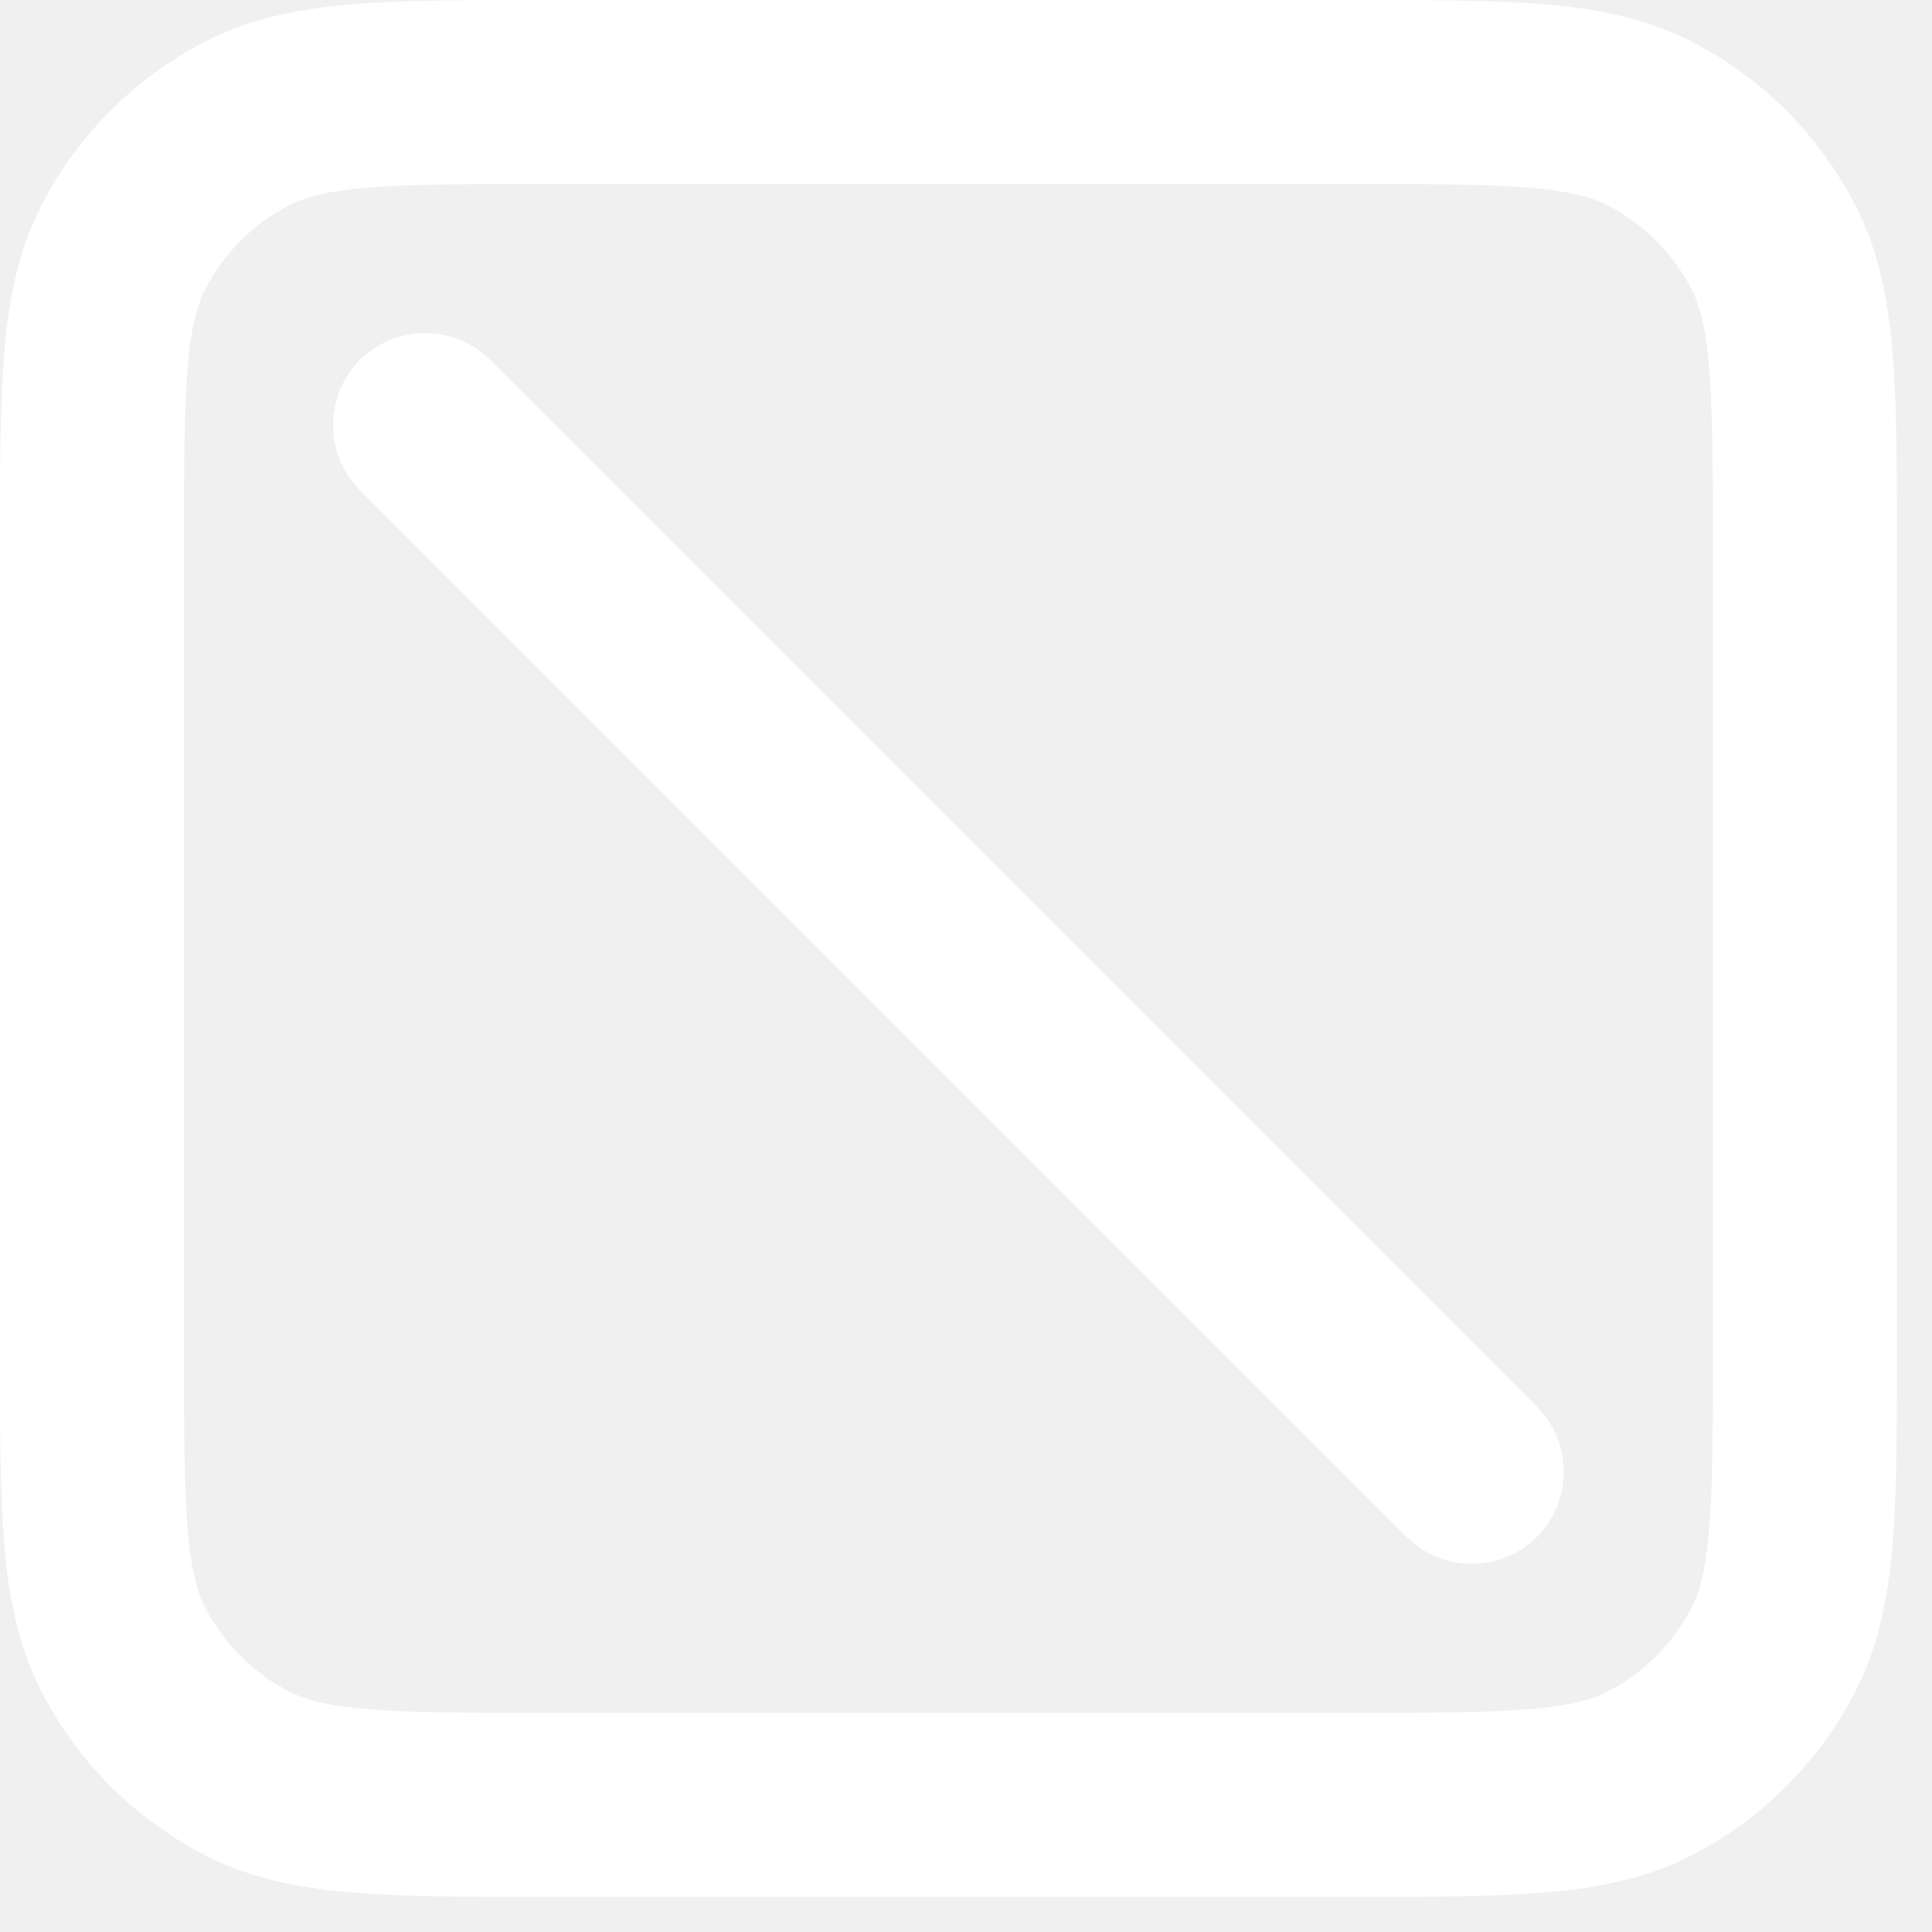
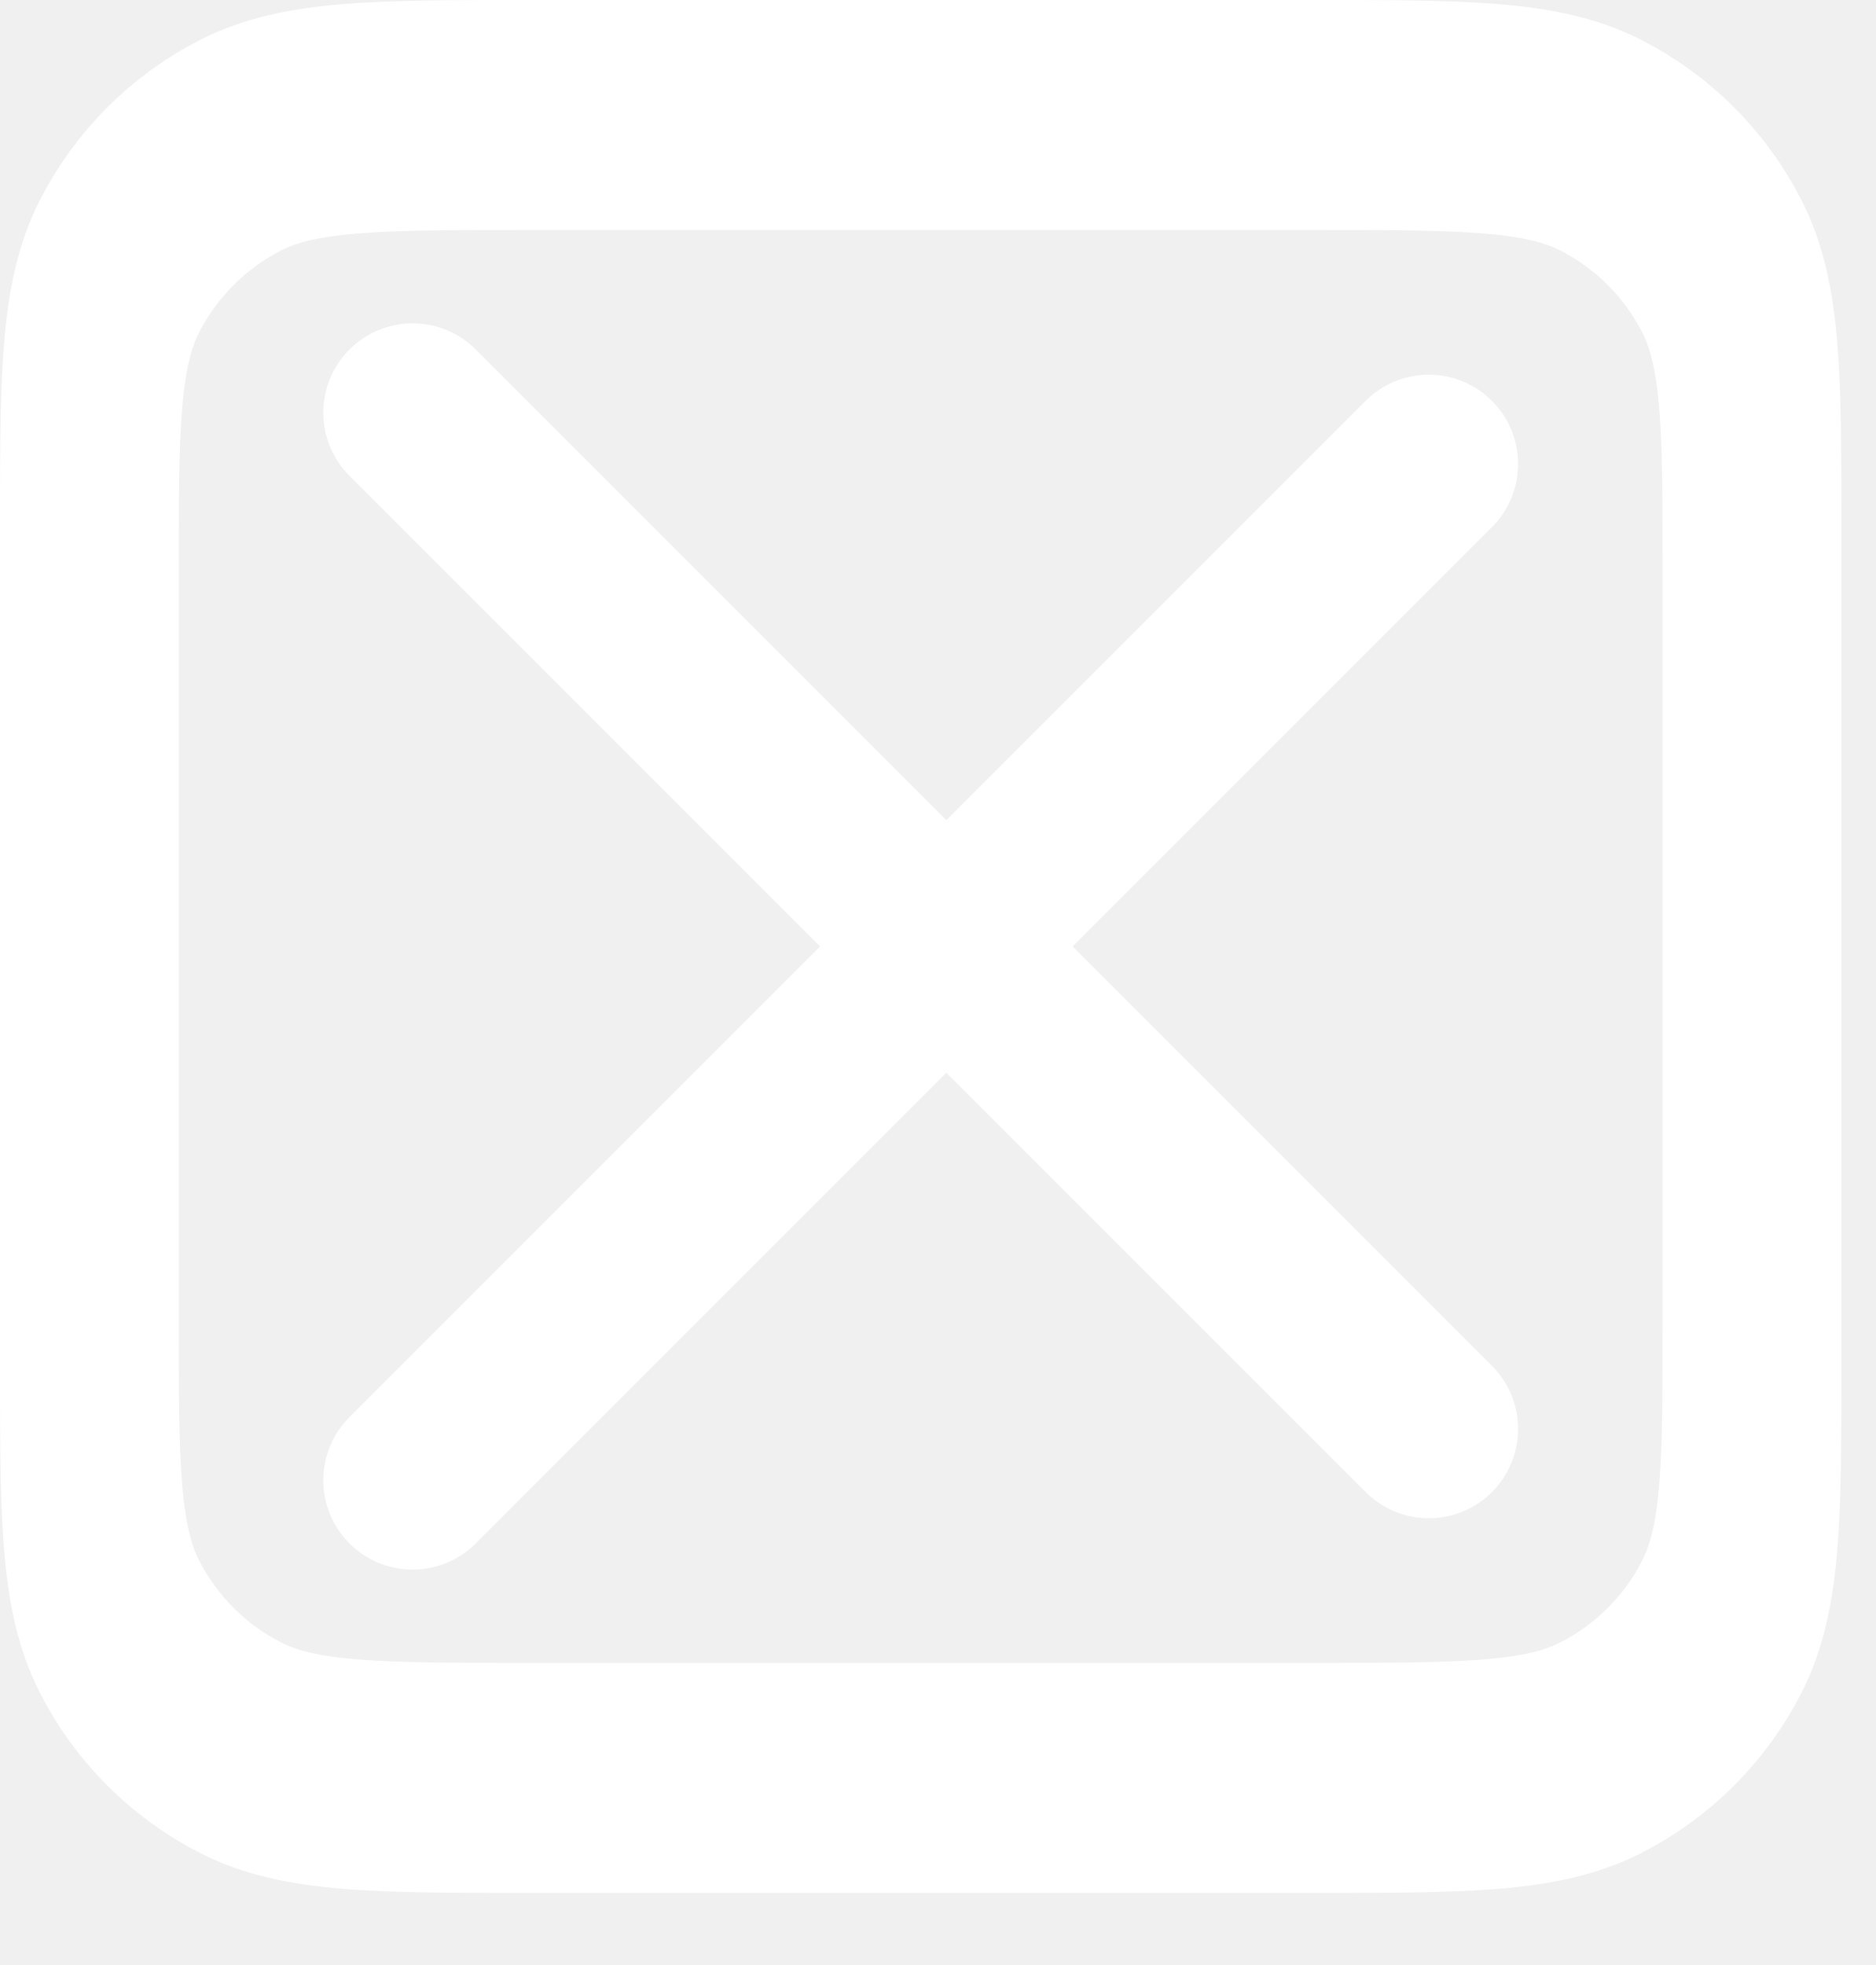
- <svg xmlns="http://www.w3.org/2000/svg" width="21" height="21" viewBox="0 0 21 21" fill="none">
+ <svg xmlns="http://www.w3.org/2000/svg" width="21" height="22" viewBox="0 0 21 22" fill="none">
+   <path d="M15.998 5.195L4.62 16.573M5.965 20.193H14.653C16.391 20.193 17.26 20.193 17.924 19.855C18.508 19.557 18.982 19.083 19.28 18.499C19.618 17.835 19.618 16.966 19.618 15.228V6.54C19.618 4.802 19.618 3.933 19.28 3.269C18.982 2.686 18.508 2.211 17.924 1.913C17.26 1.575 16.391 1.575 14.653 1.575H5.965C4.227 1.575 3.358 1.575 2.694 1.913C2.11 2.211 1.636 2.686 1.338 3.269C1 3.933 1 4.802 1 6.54V15.228C1 16.966 1 17.835 1.338 18.499C1.636 19.083 2.11 19.557 2.694 19.855C3.358 20.193 4.227 20.193 5.965 20.193Z" stroke="white" stroke-width="2" stroke-linecap="round" stroke-linejoin="round" />
  <path d="M4.62 4.62L15.998 15.998M14.653 19.618H5.965C4.227 19.618 3.358 19.618 2.694 19.28C2.11 18.982 1.636 18.508 1.338 17.924C1 17.26 1 16.391 1 14.653V5.965C1 4.227 1 3.358 1.338 2.694C1.636 2.11 2.11 1.636 2.694 1.338C3.358 1 4.227 1 5.965 1H14.653C16.391 1 17.26 1 17.924 1.338C18.508 1.636 18.982 2.11 19.28 2.694C19.618 3.358 19.618 4.227 19.618 5.965V14.653C19.618 16.391 19.618 17.26 19.28 17.924C18.982 18.508 18.508 18.982 17.924 19.28C17.26 19.618 16.391 19.618 14.653 19.618Z" stroke="white" stroke-width="2" stroke-linecap="round" stroke-linejoin="round" />
</svg>
